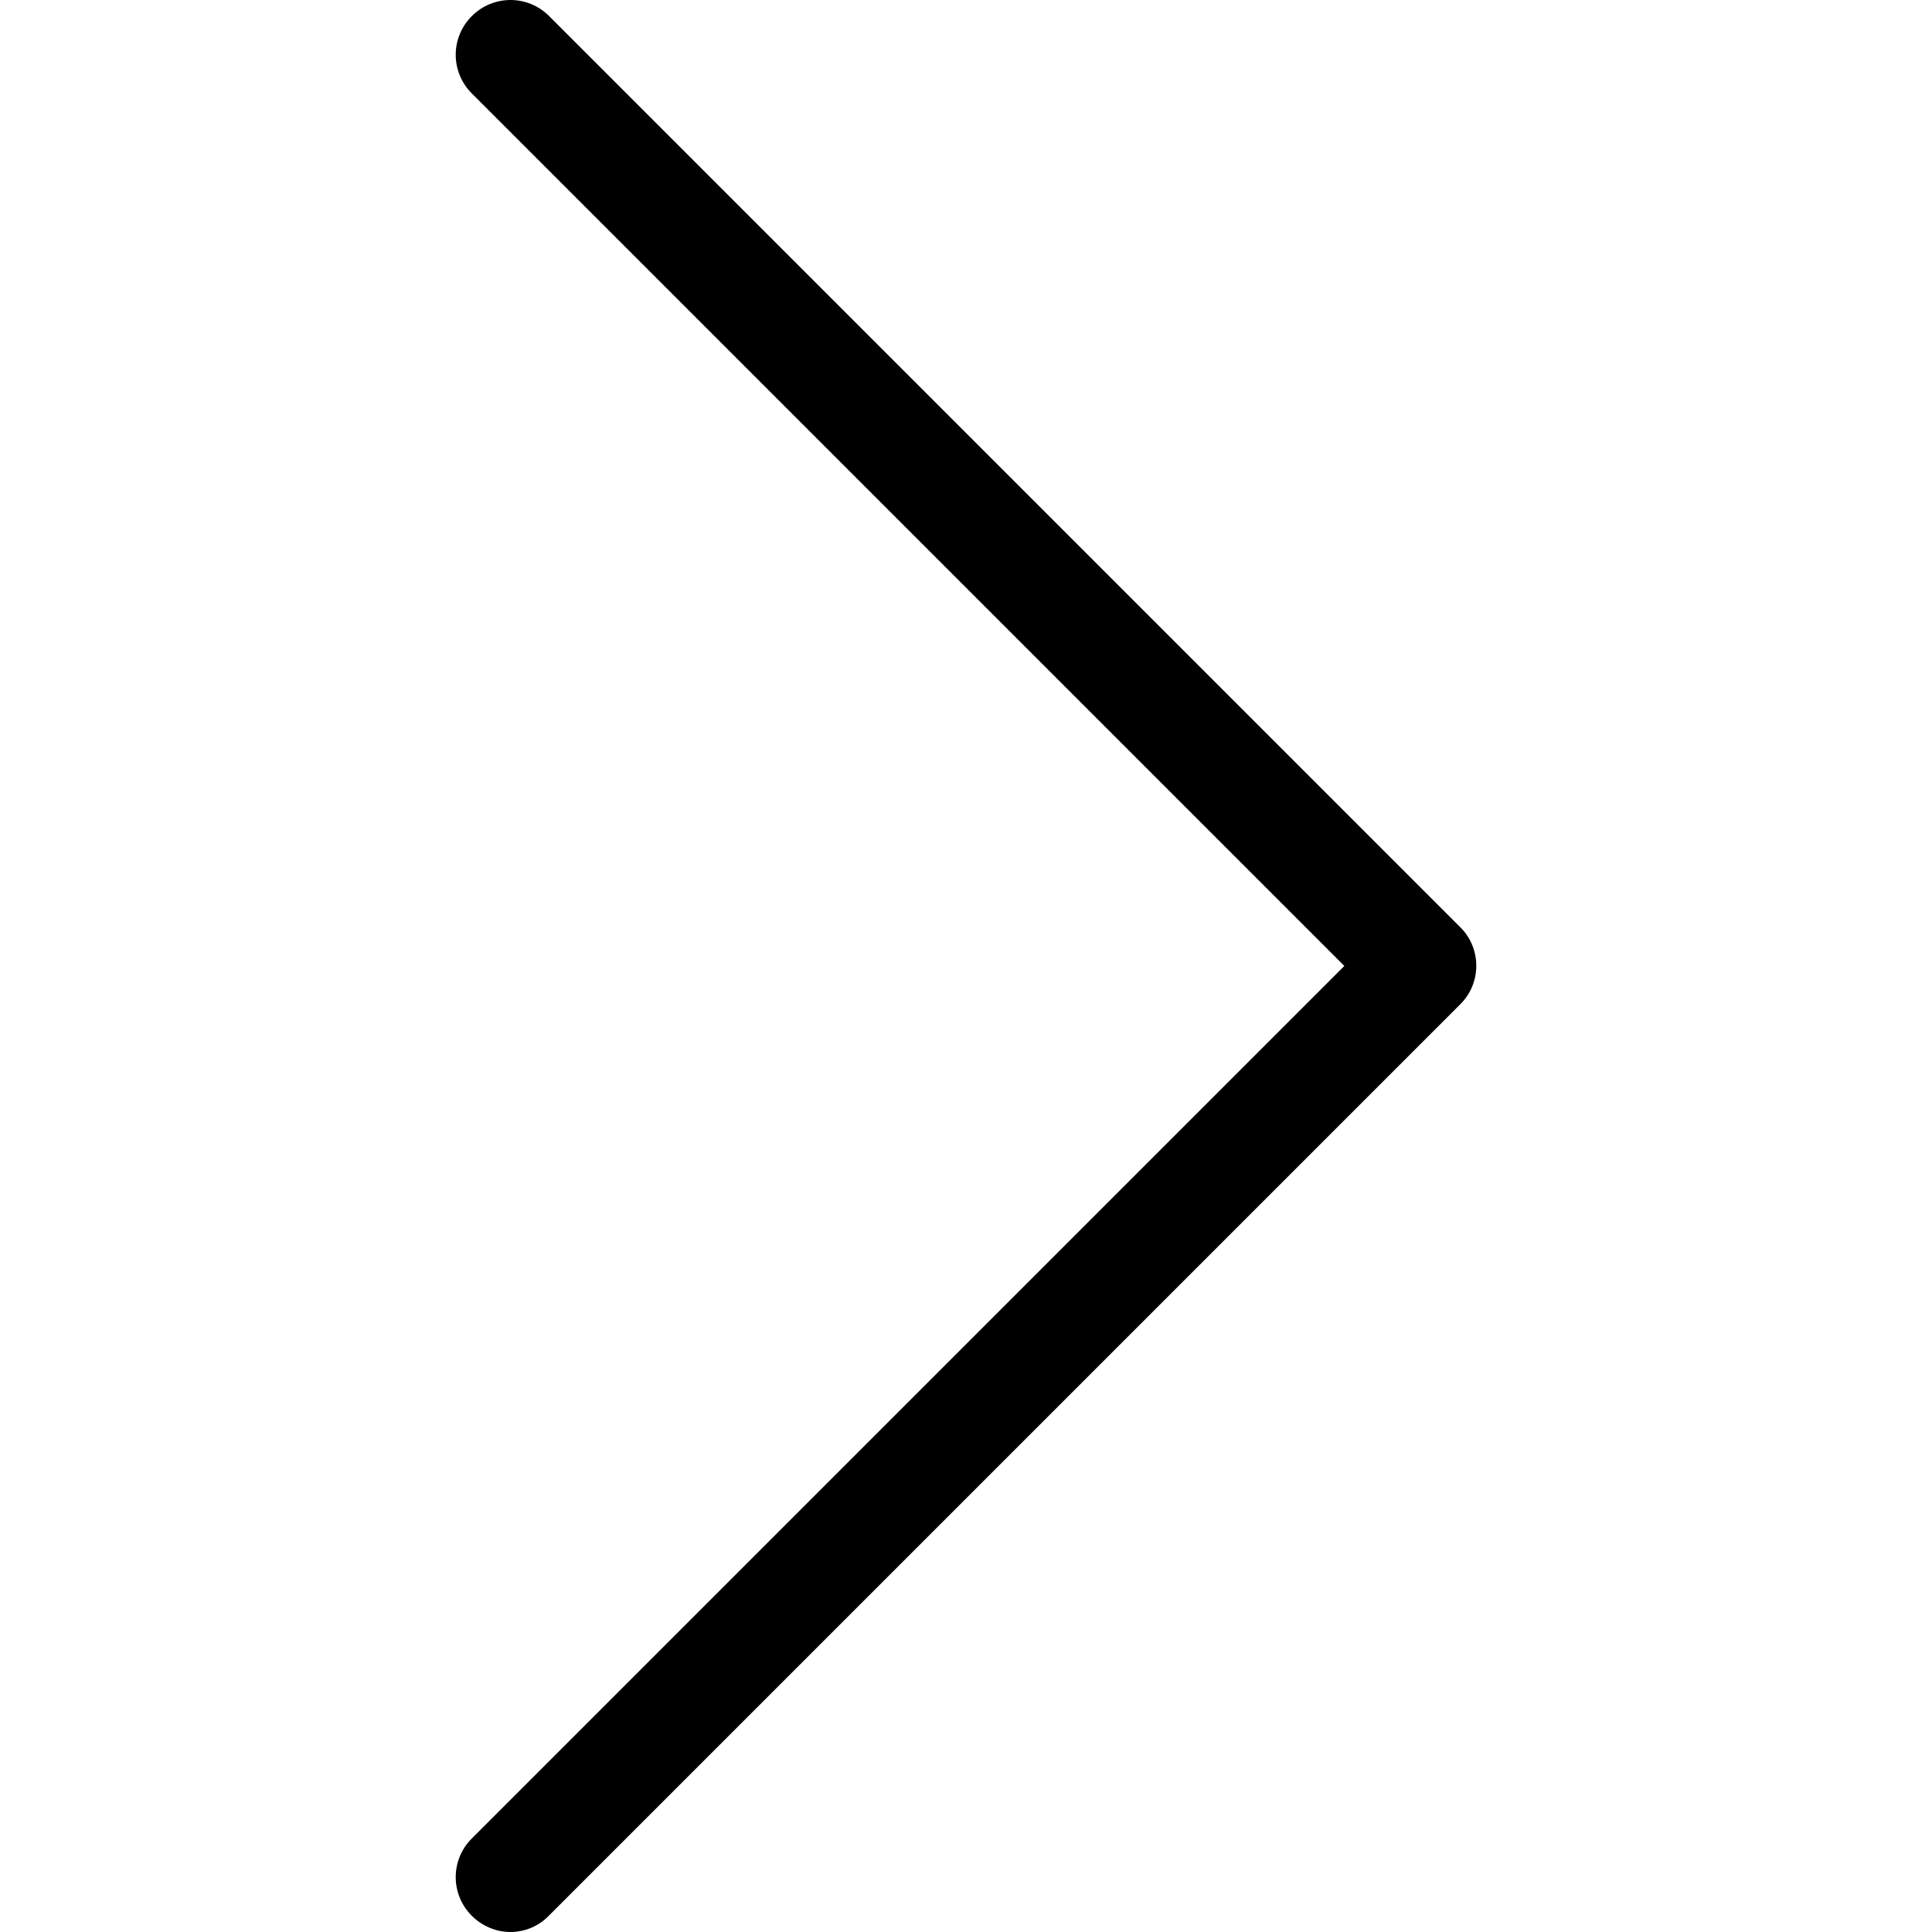
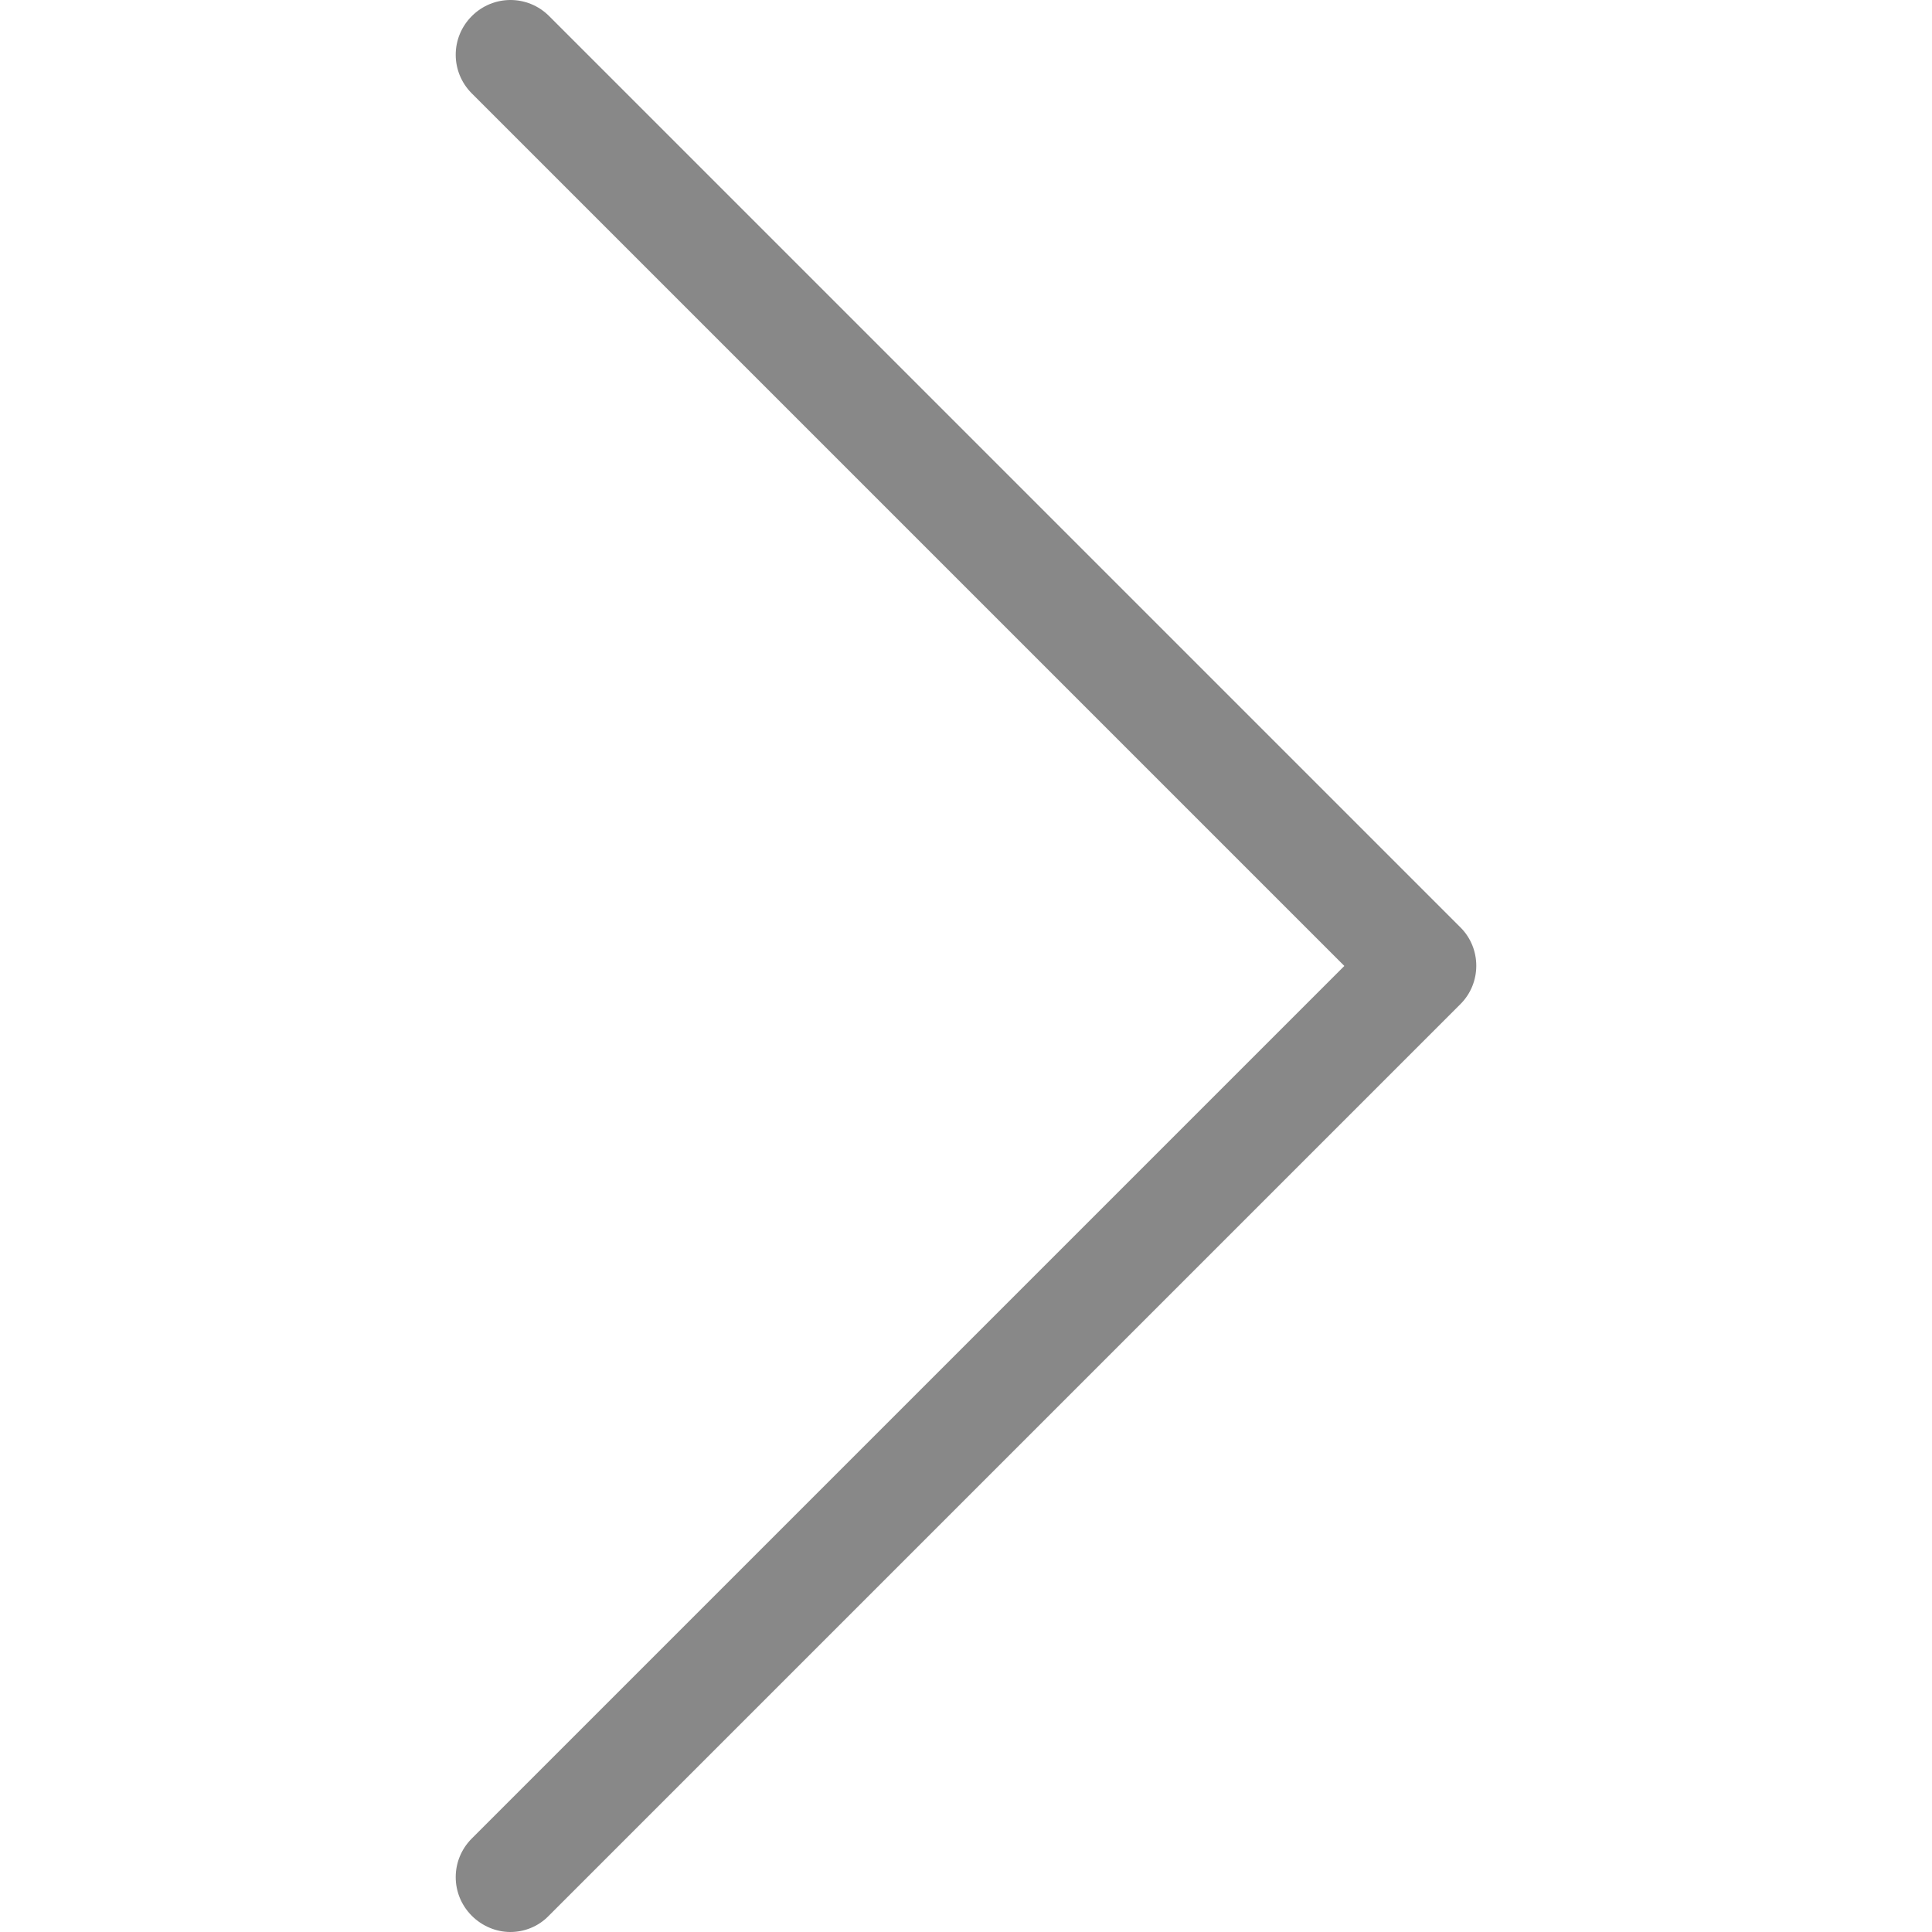
<svg xmlns="http://www.w3.org/2000/svg" version="1.1" id="Capa_1" x="0px" y="0px" viewBox="0 0 477.175 477.175" style="enable-background:new 0 0 477.175 477.175;" xml:space="preserve">
  <g>
-     <path d="M360.731,229.075l-225.1-225.1c-5.3-5.3-13.8-5.3-19.1,0s-5.3,13.8,0,19.1l215.5,215.5l-215.5,215.5   c-5.3,5.3-5.3,13.8,0,19.1c2.6,2.6,6.1,4,9.5,4c3.4,0,6.9-1.3,9.5-4l225.1-225.1C365.931,242.875,365.931,234.275,360.731,229.075z   " />
+     <path d="M360.731,229.075l-225.1-225.1c-5.3-5.3-13.8-5.3-19.1,0s-5.3,13.8,0,19.1l215.5,215.5l-215.5,215.5   c-5.3,5.3-5.3,13.8,0,19.1c2.6,2.6,6.1,4,9.5,4c3.4,0,6.9-1.3,9.5-4l225.1-225.1C365.931,242.875,365.931,234.275,360.731,229.075z   " fill="#888" />
  </g>
  <g>
</g>
  <g>
</g>
  <g>
</g>
  <g>
</g>
  <g>
</g>
  <g>
</g>
  <g>
</g>
  <g>
</g>
  <g>
</g>
  <g>
</g>
  <g>
</g>
  <g>
</g>
  <g>
</g>
  <g>
</g>
  <g>
</g>
</svg>
